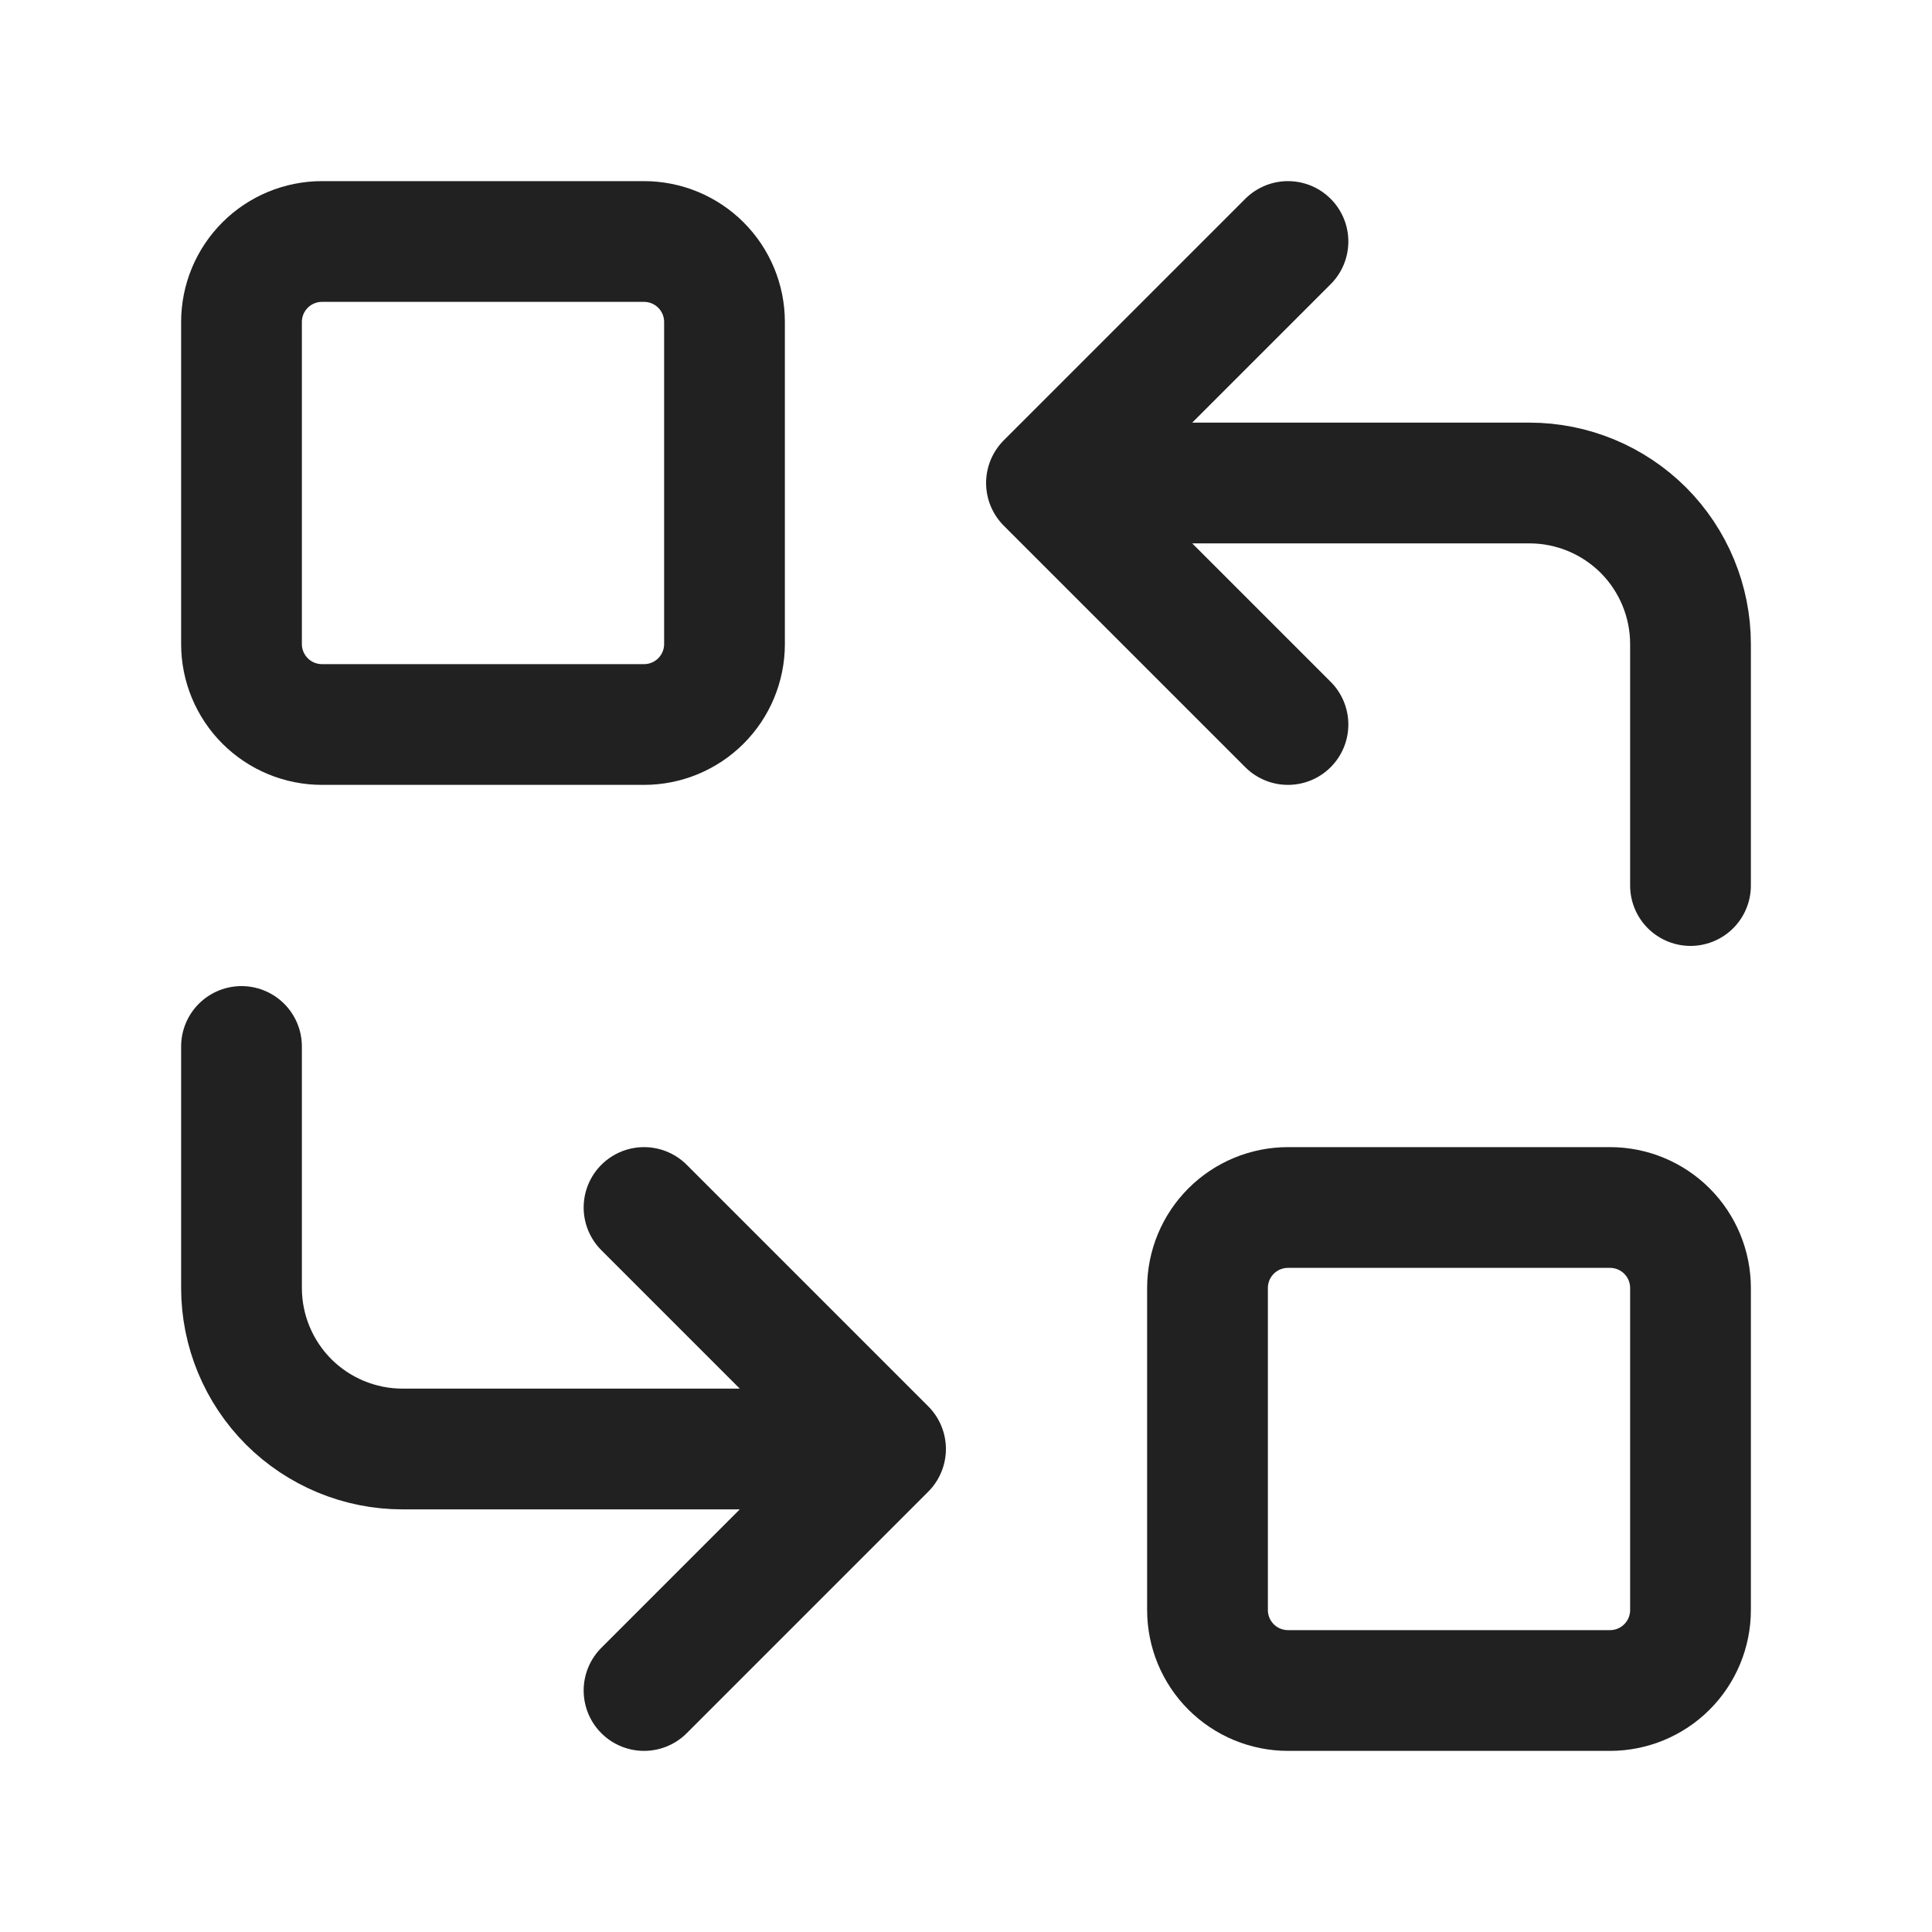
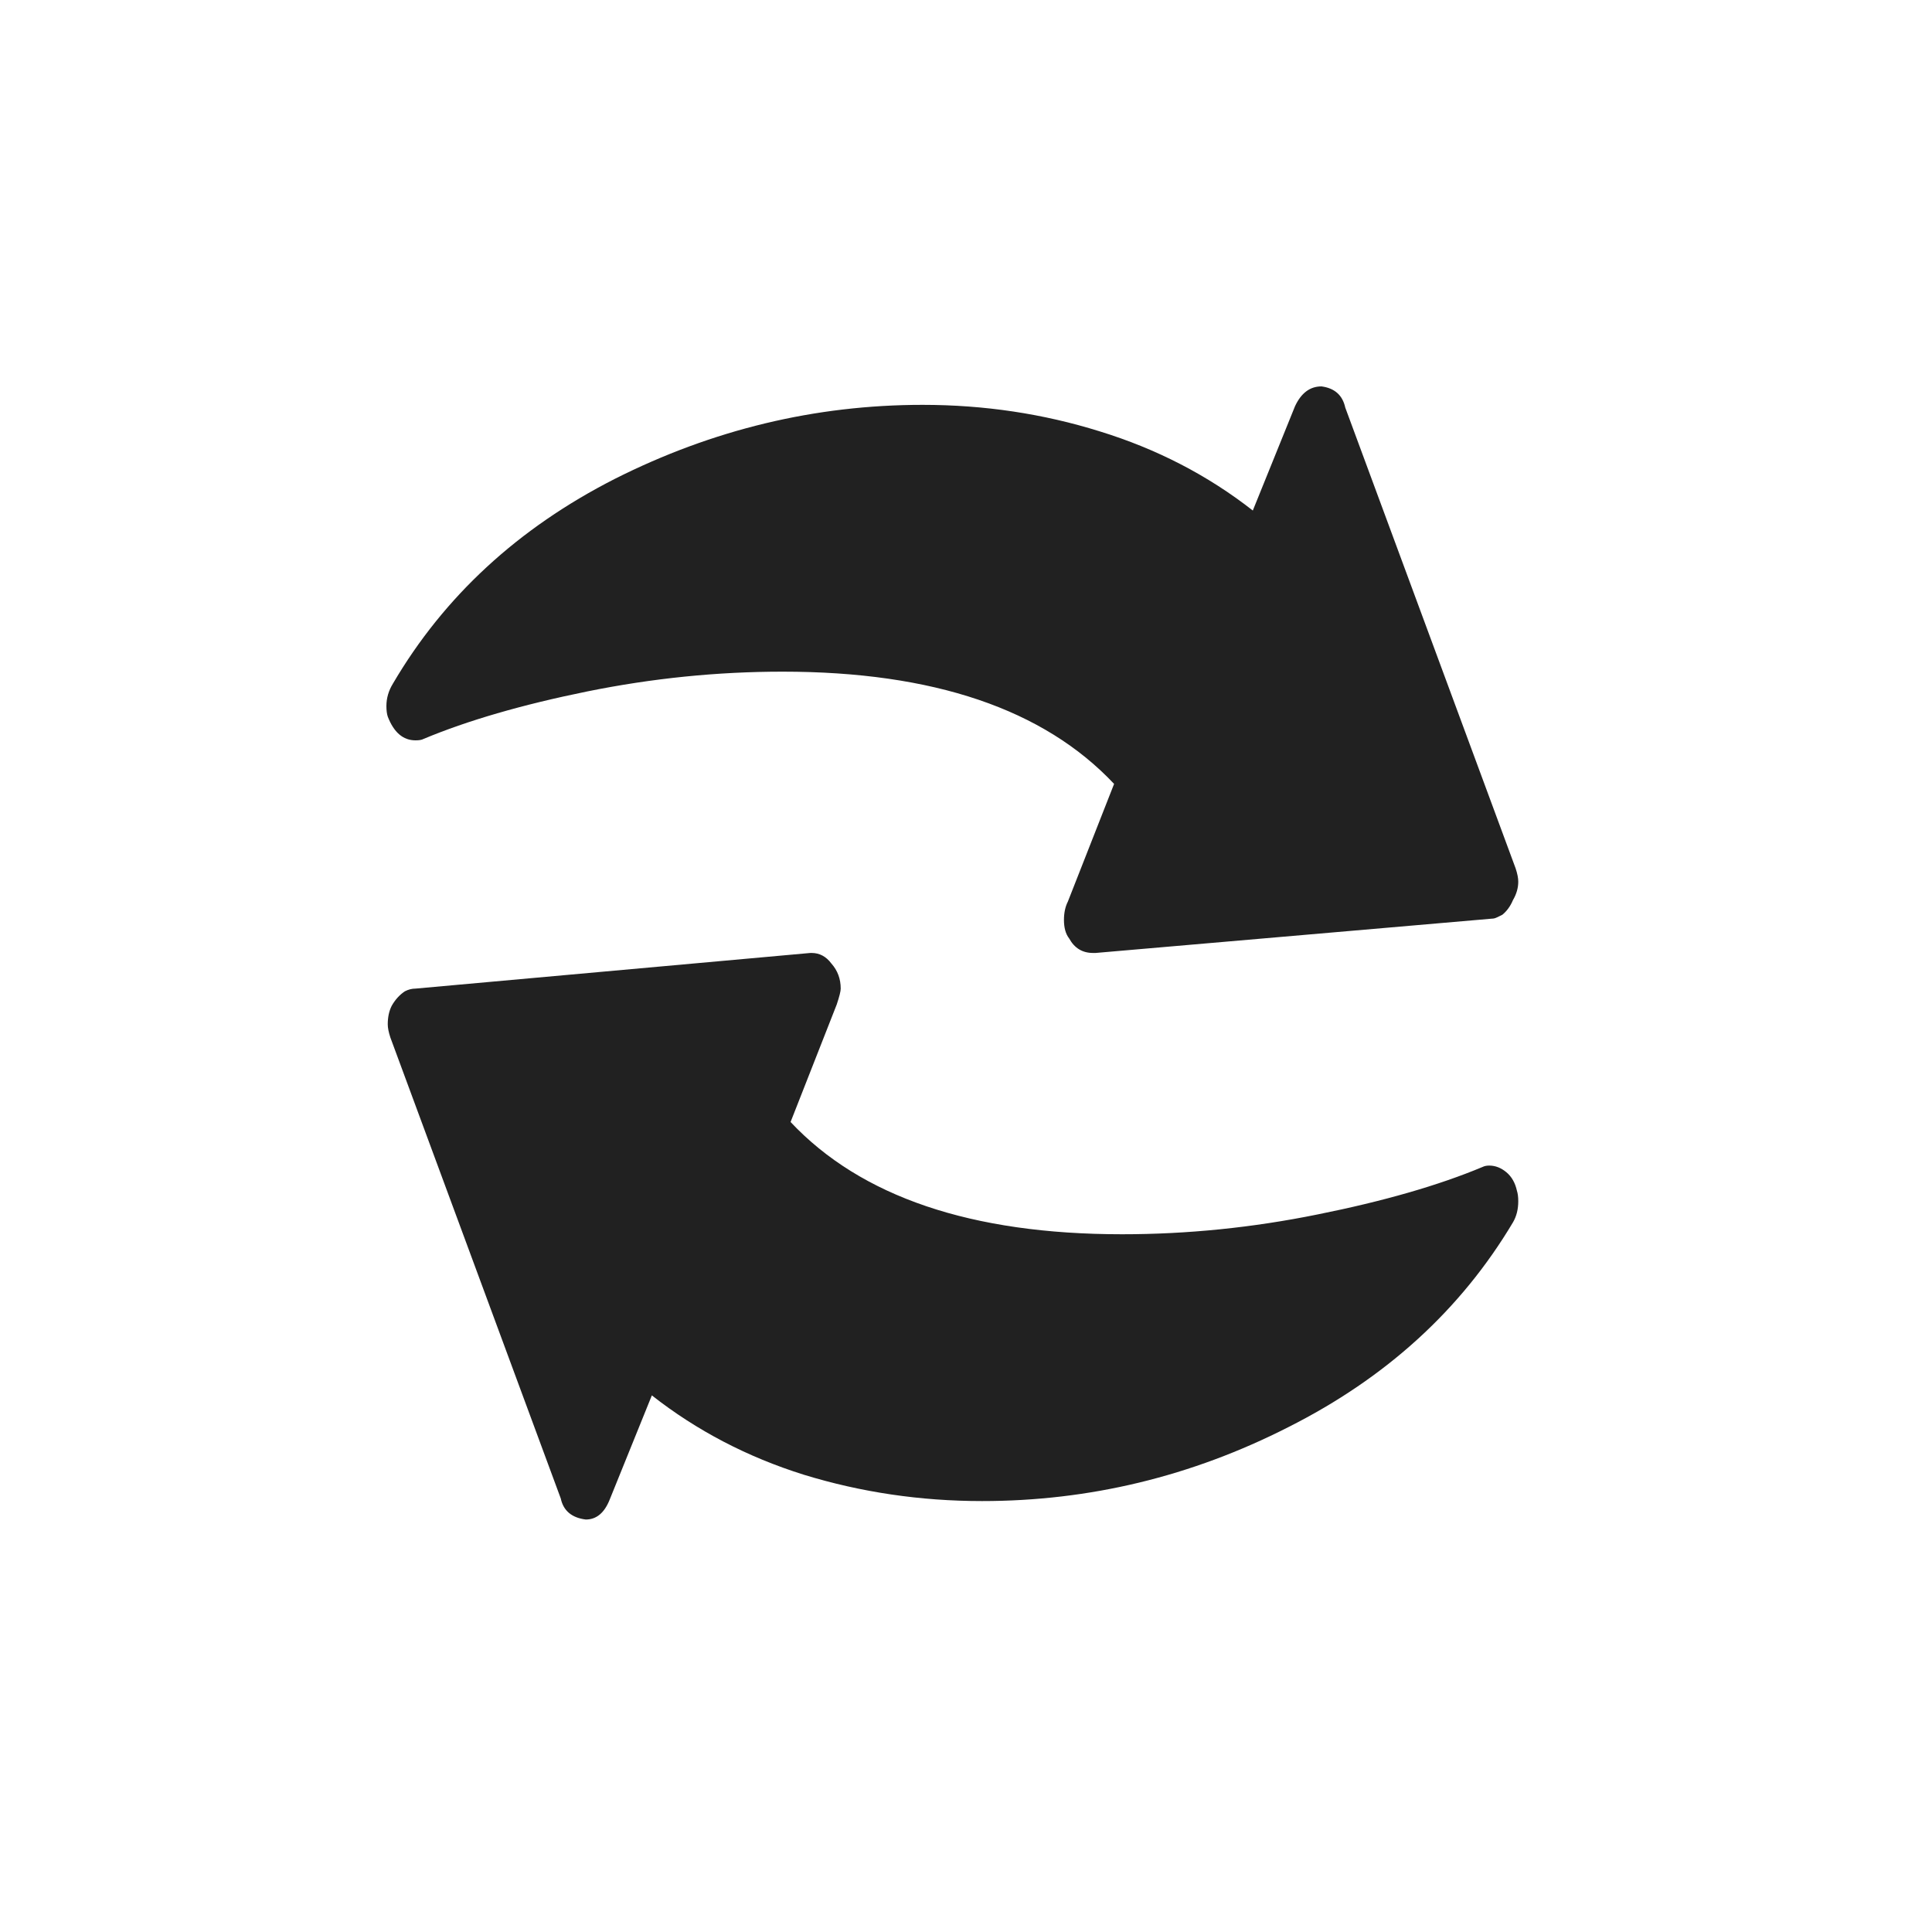
<svg xmlns="http://www.w3.org/2000/svg" viewBox="0 0 20 20" fill="none">
-   <path d="M2.5 3.333C2.5 3.112 2.588 2.9 2.744 2.744C2.9 2.588 3.112 2.5 3.333 2.5H6.667C6.888 2.5 7.1 2.588 7.256 2.744C7.412 2.9 7.5 3.112 7.5 3.333V6.667C7.5 6.888 7.412 7.1 7.256 7.256C7.1 7.412 6.888 7.5 6.667 7.5H3.333C3.112 7.5 2.9 7.412 2.744 7.256C2.588 7.1 2.5 6.888 2.5 6.667V3.333Z" stroke="#212121" stroke-width="1.25" stroke-linecap="round" stroke-linejoin="round" />
-   <path d="M12.5 13.333C12.5 13.112 12.588 12.9 12.744 12.744C12.9 12.588 13.112 12.5 13.333 12.5H16.667C16.888 12.5 17.1 12.588 17.256 12.744C17.412 12.9 17.5 13.112 17.5 13.333V16.667C17.5 16.888 17.412 17.1 17.256 17.256C17.1 17.412 16.888 17.5 16.667 17.5H13.333C13.112 17.5 12.9 17.412 12.744 17.256C12.588 17.1 12.5 16.888 12.5 16.667V13.333Z" stroke="#212121" stroke-width="1.25" stroke-linecap="round" stroke-linejoin="round" />
-   <path d="M17.5 9.167V6.667C17.5 6.225 17.324 5.801 17.012 5.488C16.699 5.176 16.275 5 15.833 5H10.833M10.833 5L13.333 7.5M10.833 5L13.333 2.5" stroke="#212121" stroke-width="1.25" stroke-linecap="round" stroke-linejoin="round" />
-   <path d="M2.5 10.833V13.333C2.5 13.775 2.676 14.199 2.988 14.512C3.301 14.824 3.725 15 4.167 15H9.167M9.167 15L6.667 12.5M9.167 15L6.667 17.5" stroke="#212121" stroke-width="1.25" stroke-linecap="round" stroke-linejoin="round" />
+   <path d="M6.311 15.525C6.256 15.662 6.174 15.73 6.064 15.73C5.919 15.712 5.832 15.639 5.805 15.512L4.041 10.74C4.023 10.685 4.014 10.64 4.014 10.604C4.014 10.531 4.027 10.467 4.055 10.412C4.091 10.348 4.137 10.298 4.191 10.262C4.228 10.243 4.264 10.234 4.301 10.234L8.389 9.865H8.402C8.484 9.865 8.553 9.902 8.607 9.975C8.671 10.047 8.703 10.134 8.703 10.234C8.703 10.262 8.689 10.316 8.662 10.398L8.184 11.615C8.913 12.39 10.057 12.777 11.615 12.777C12.29 12.777 12.964 12.709 13.639 12.572C14.322 12.435 14.892 12.271 15.348 12.08C15.366 12.071 15.389 12.066 15.416 12.066C15.48 12.066 15.539 12.089 15.594 12.135C15.648 12.18 15.685 12.244 15.703 12.326C15.712 12.354 15.717 12.39 15.717 12.435C15.717 12.518 15.699 12.591 15.662 12.654C15.124 13.557 14.35 14.263 13.338 14.773C12.335 15.284 11.278 15.539 10.166 15.539C9.528 15.539 8.913 15.448 8.32 15.266C7.737 15.083 7.213 14.81 6.748 14.445L6.311 15.525ZM4.014 7.418C4.005 7.391 4 7.354 4 7.309C4 7.227 4.023 7.149 4.068 7.076C4.597 6.174 5.363 5.467 6.365 4.957C7.377 4.447 8.439 4.191 9.551 4.191C10.189 4.191 10.8 4.283 11.383 4.465C11.975 4.647 12.504 4.921 12.969 5.285L13.406 4.205C13.47 4.068 13.561 4 13.68 4C13.816 4.018 13.898 4.091 13.926 4.219L15.69 8.99C15.708 9.045 15.717 9.09 15.717 9.127C15.717 9.191 15.699 9.255 15.662 9.318C15.635 9.382 15.598 9.432 15.553 9.469L15.498 9.496C15.48 9.505 15.462 9.51 15.443 9.51L11.342 9.865H11.315C11.205 9.865 11.123 9.815 11.068 9.715C11.032 9.669 11.014 9.605 11.014 9.523C11.014 9.451 11.027 9.387 11.055 9.332L11.533 8.115C10.804 7.34 9.66 6.953 8.102 6.953C7.427 6.953 6.753 7.021 6.078 7.158C5.404 7.295 4.839 7.459 4.383 7.65C4.365 7.66 4.337 7.664 4.301 7.664C4.173 7.664 4.077 7.582 4.014 7.418Z" fill="#212121" />
</svg>
